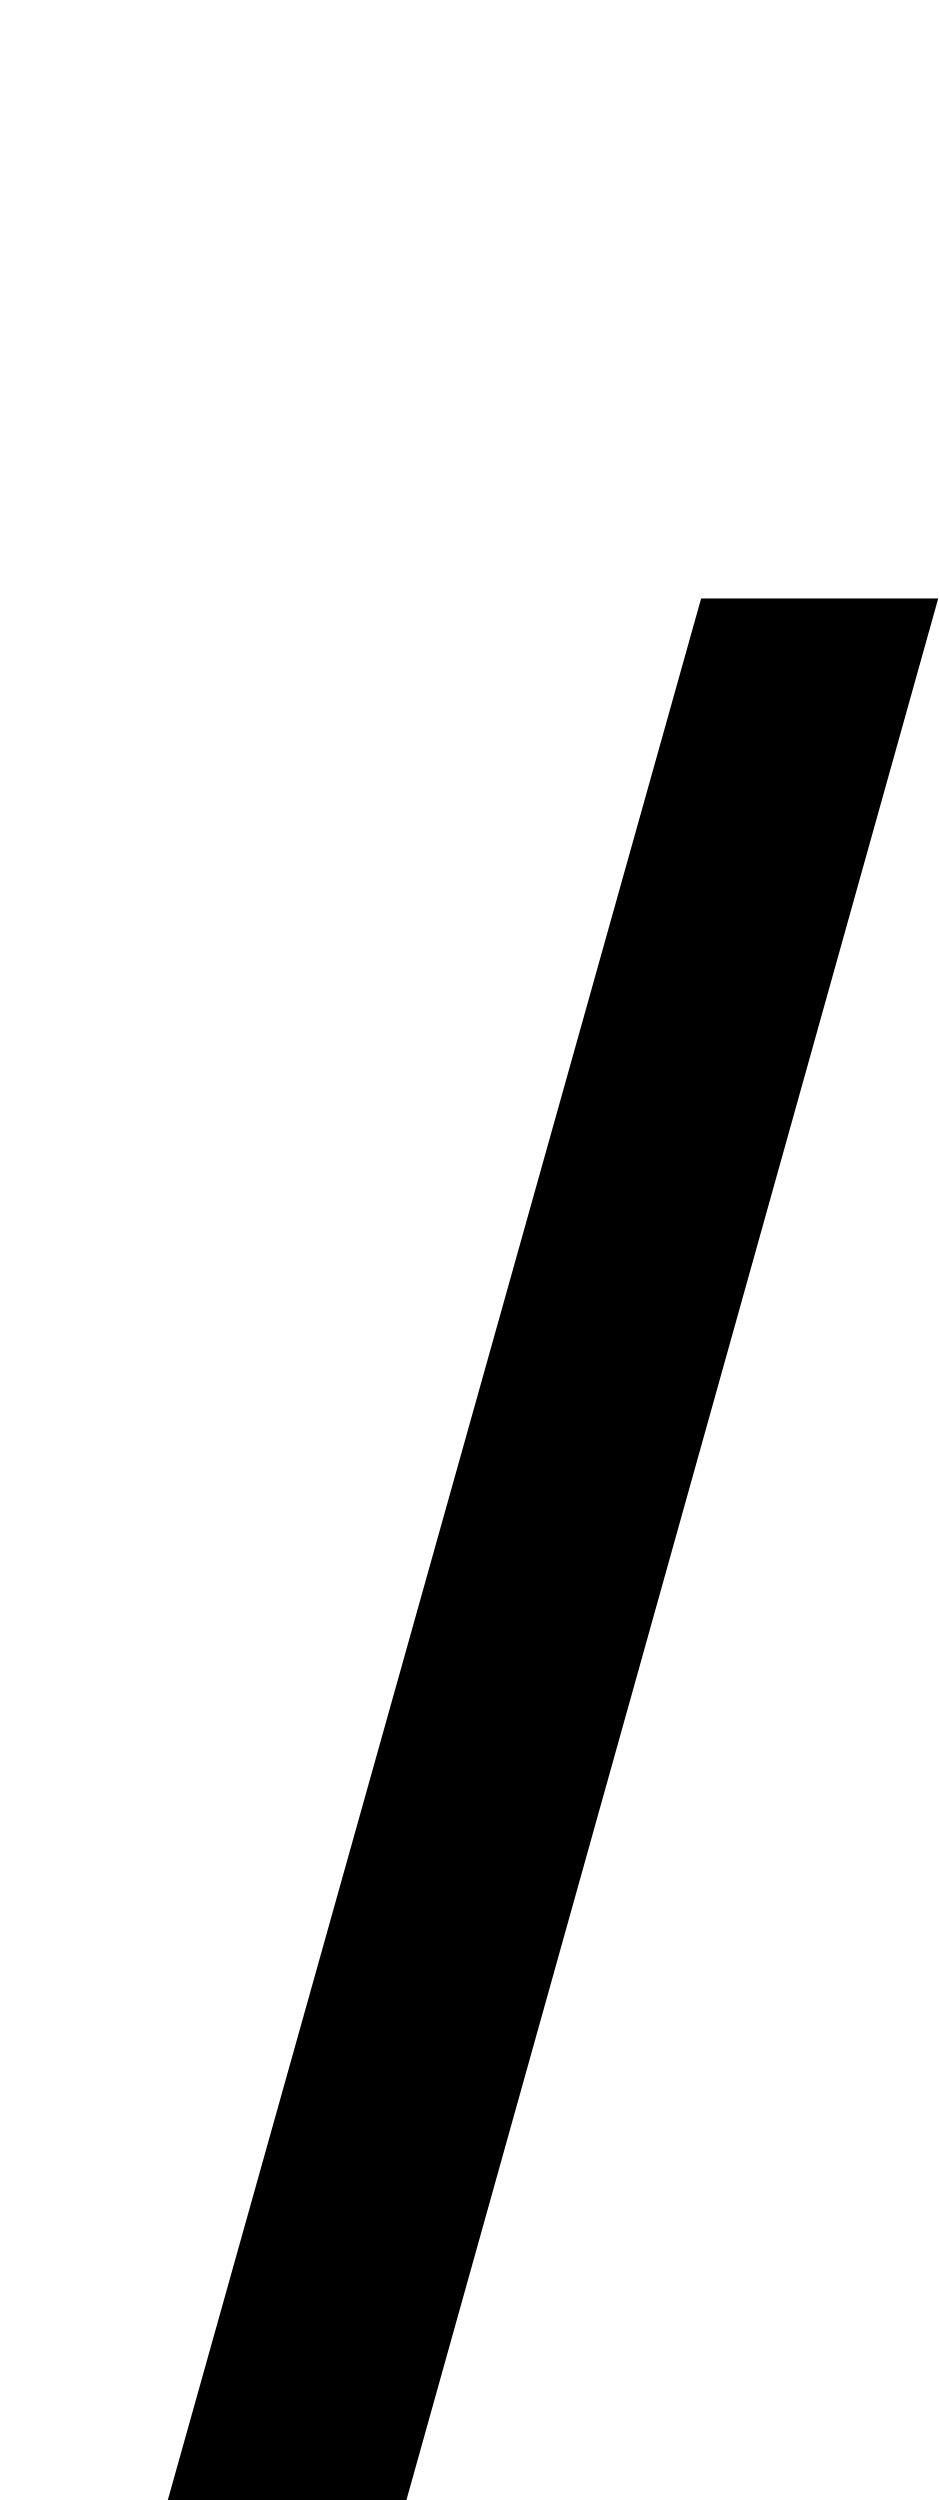
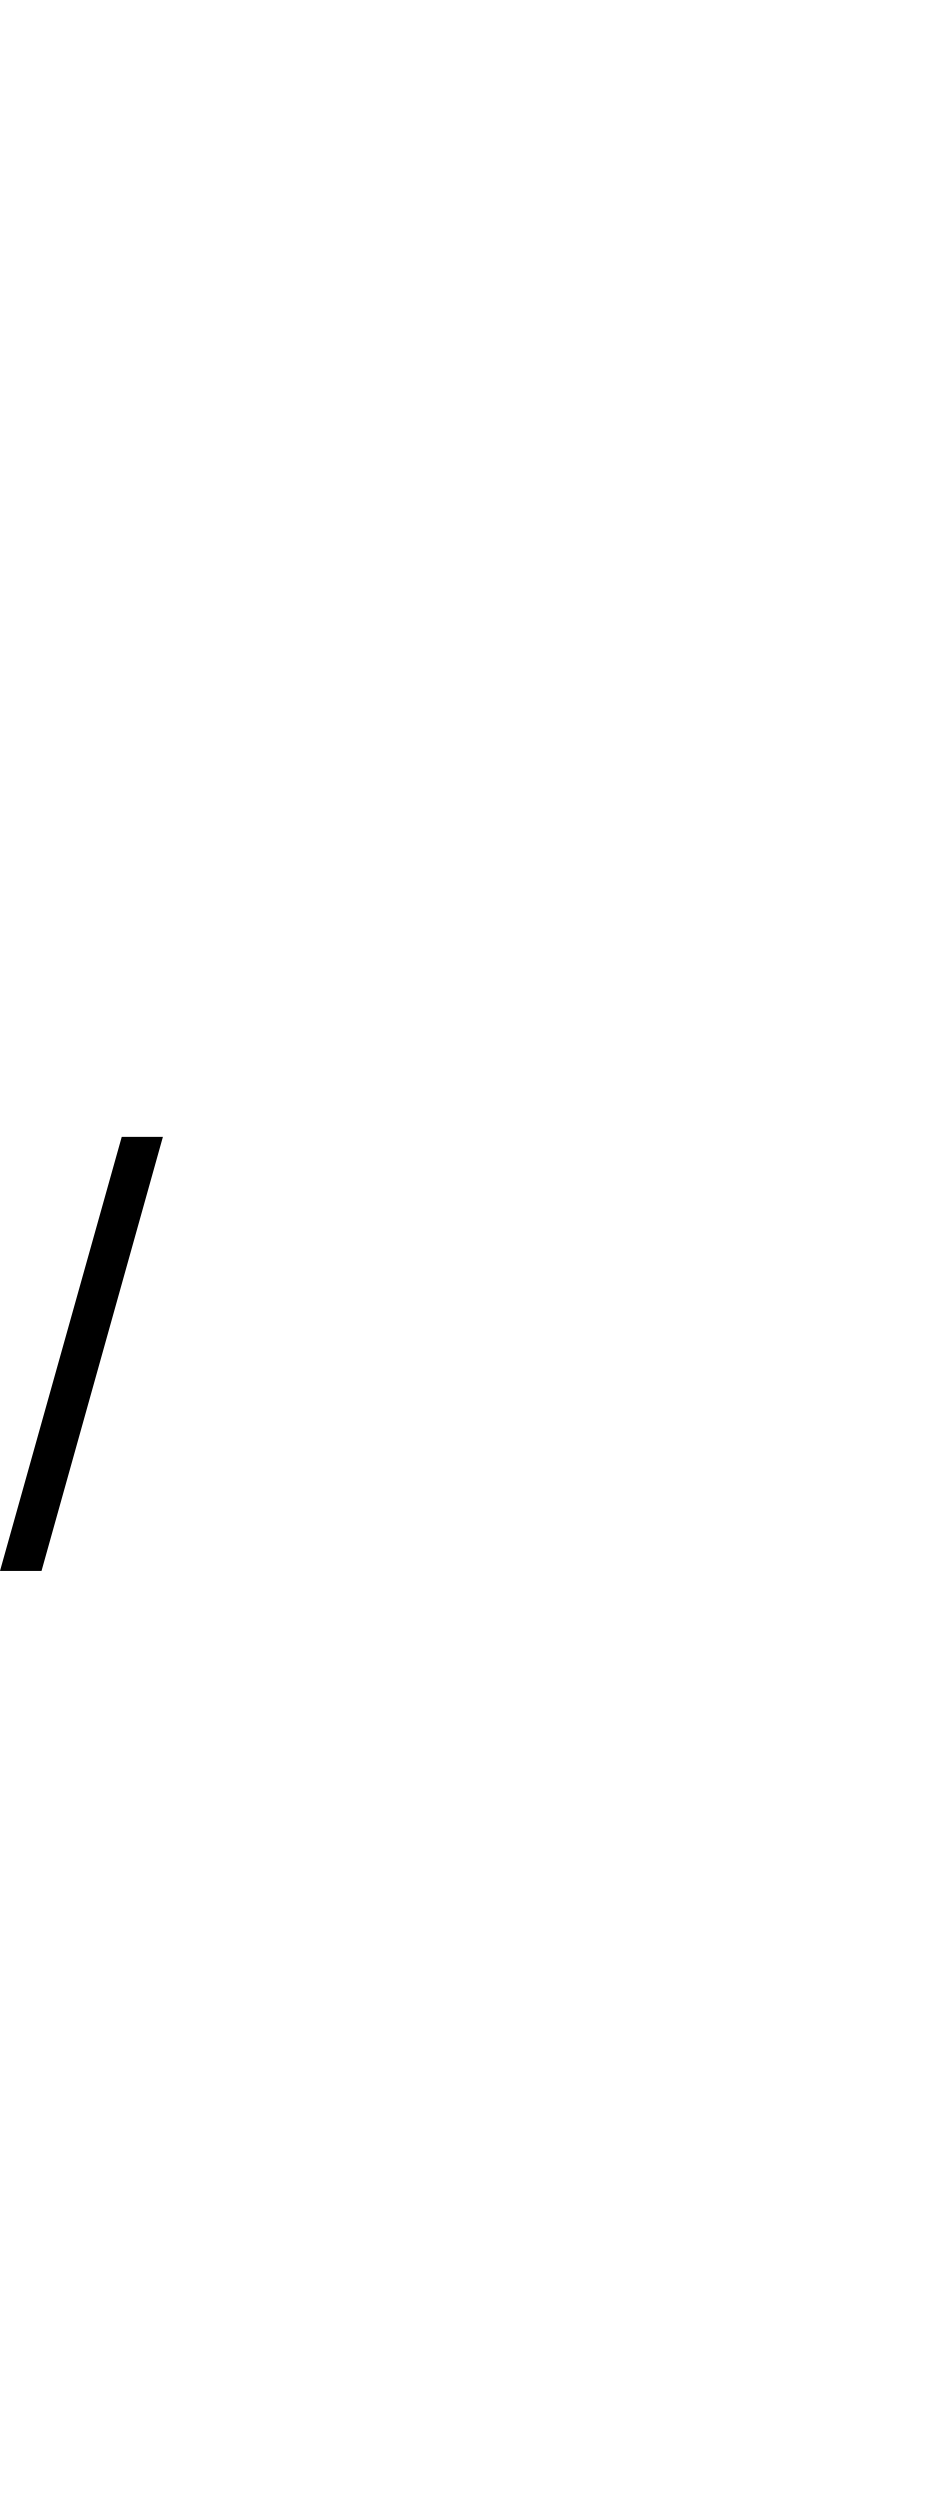
- <svg xmlns="http://www.w3.org/2000/svg">
+ <svg xmlns="http://www.w3.org/2000/svg" width="80">
  <defs />
  <g fill="#000000">
    <g transform="translate(0, 0)">
      <path d="M0 45.87L10.38 8.86L13.89 8.86L3.54 45.87L0 45.87Z" />
    </g>
  </g>
</svg>
